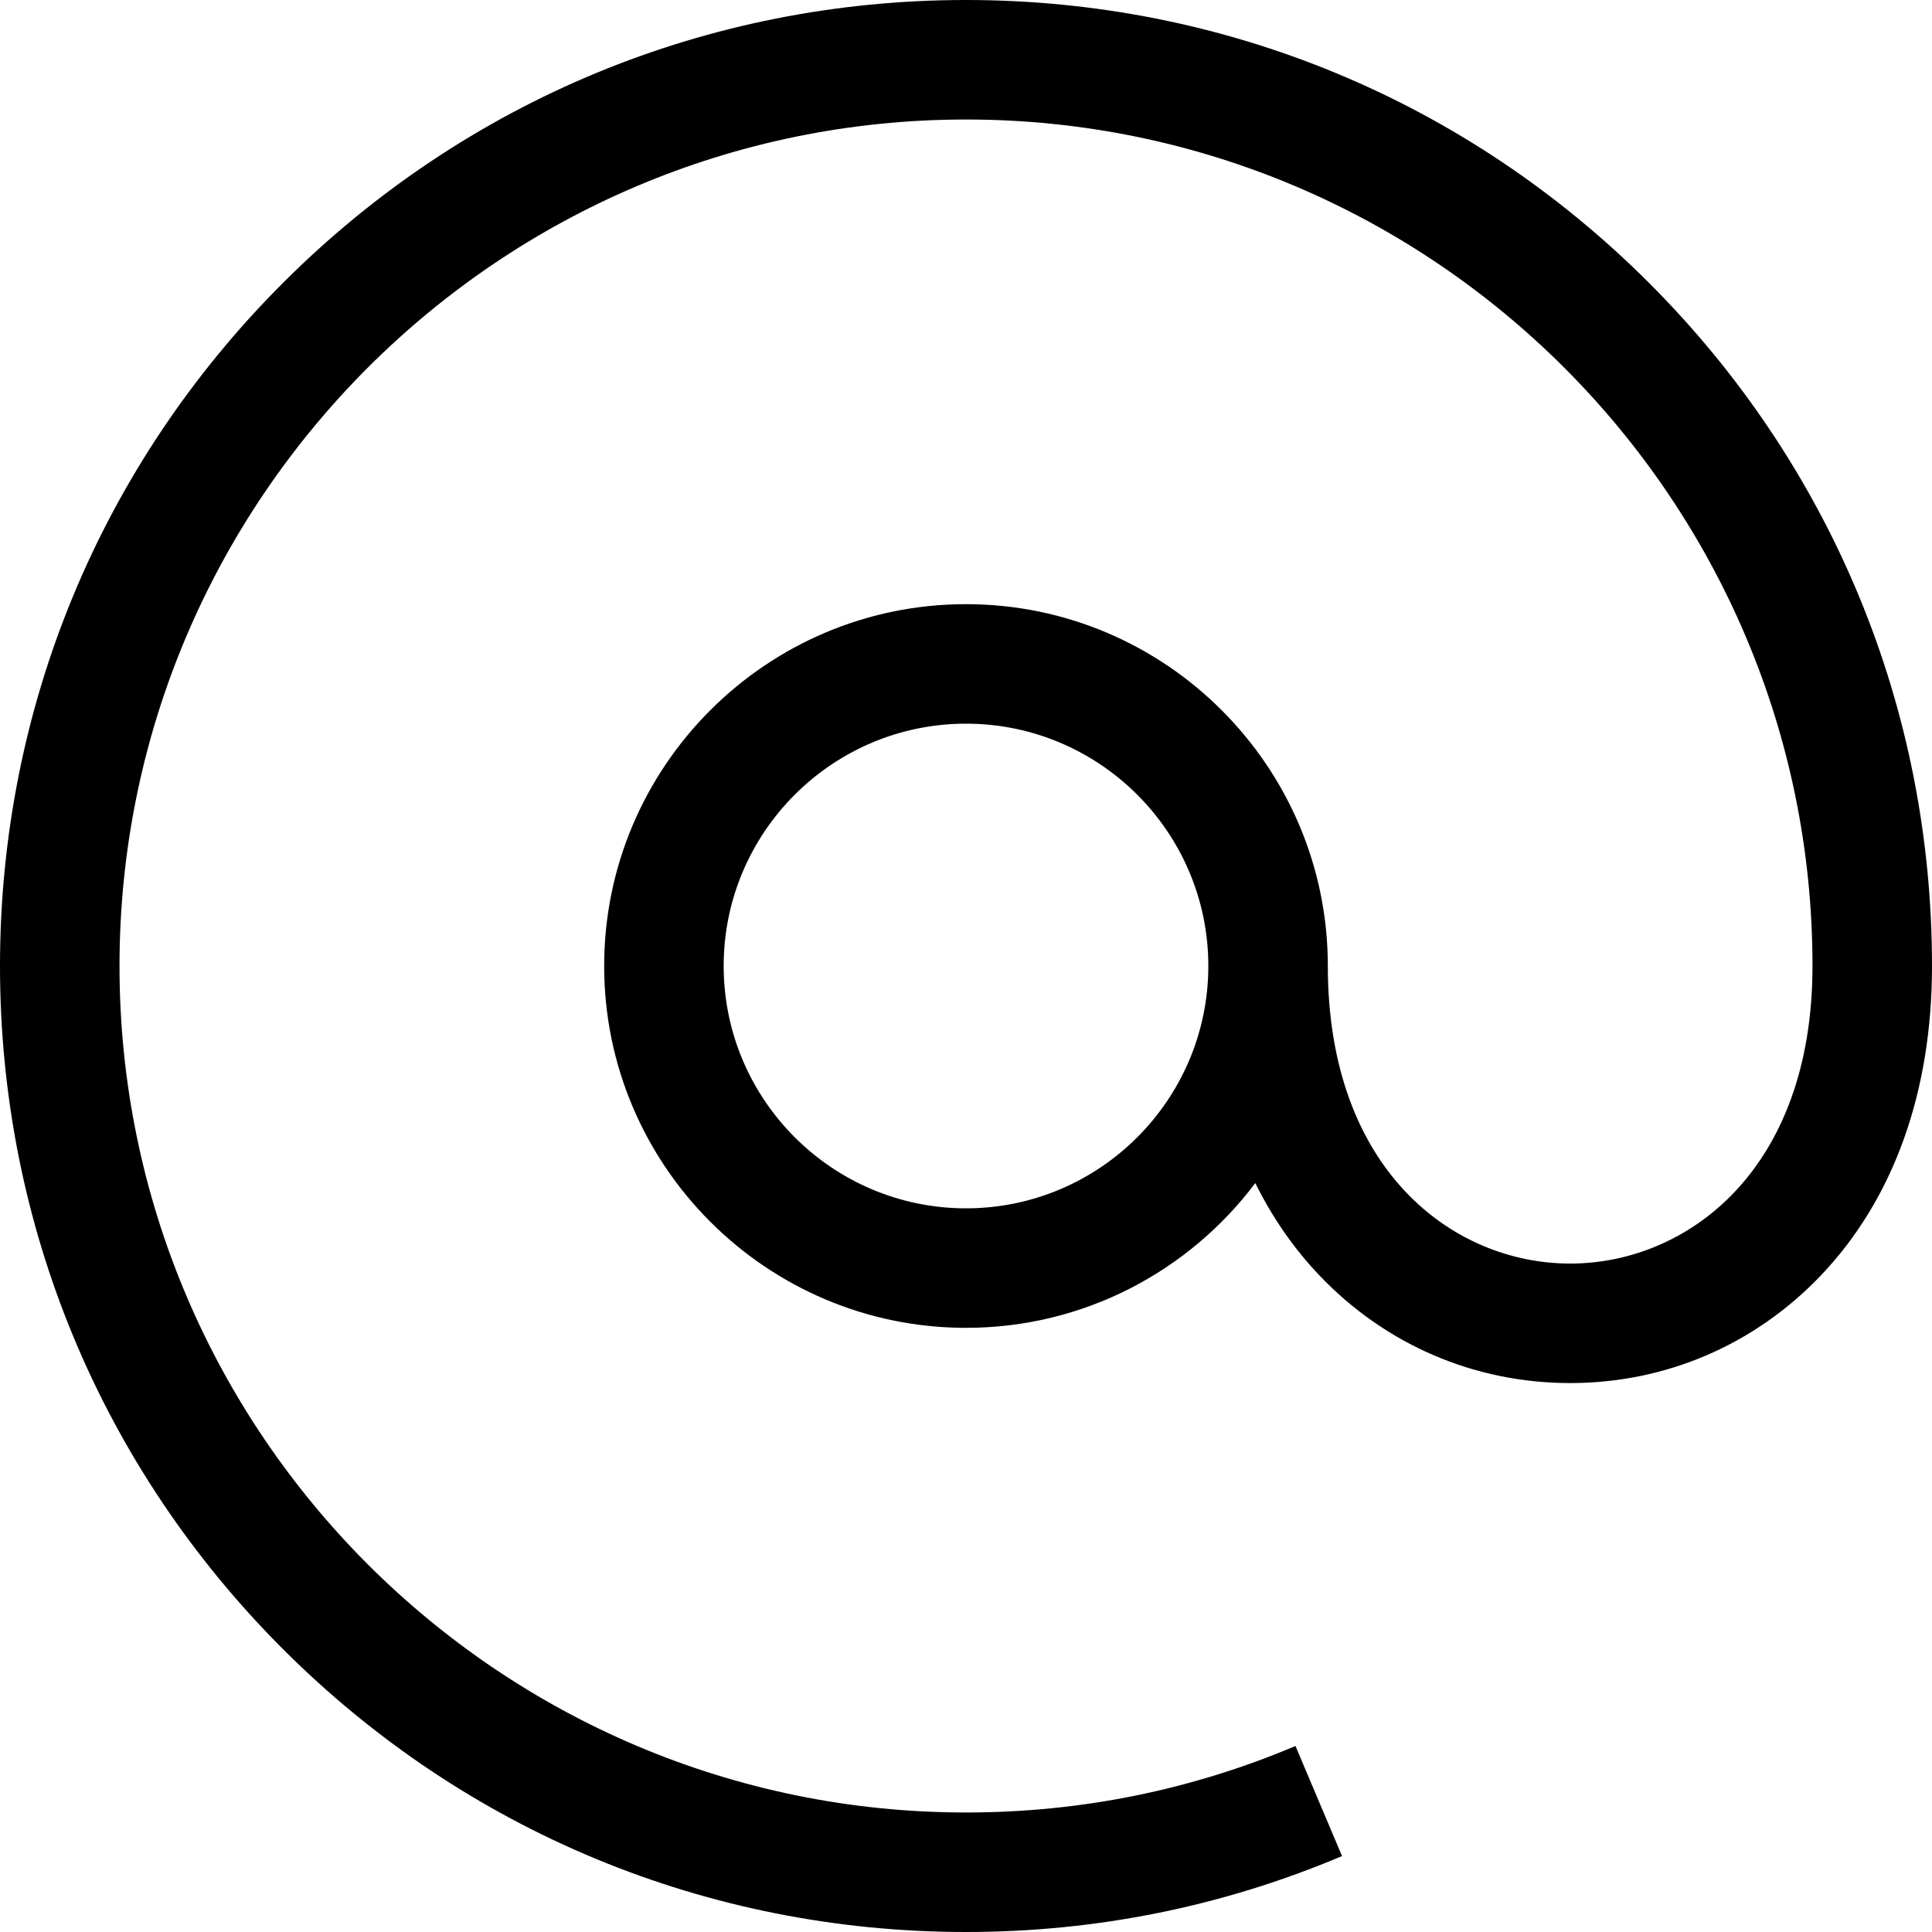
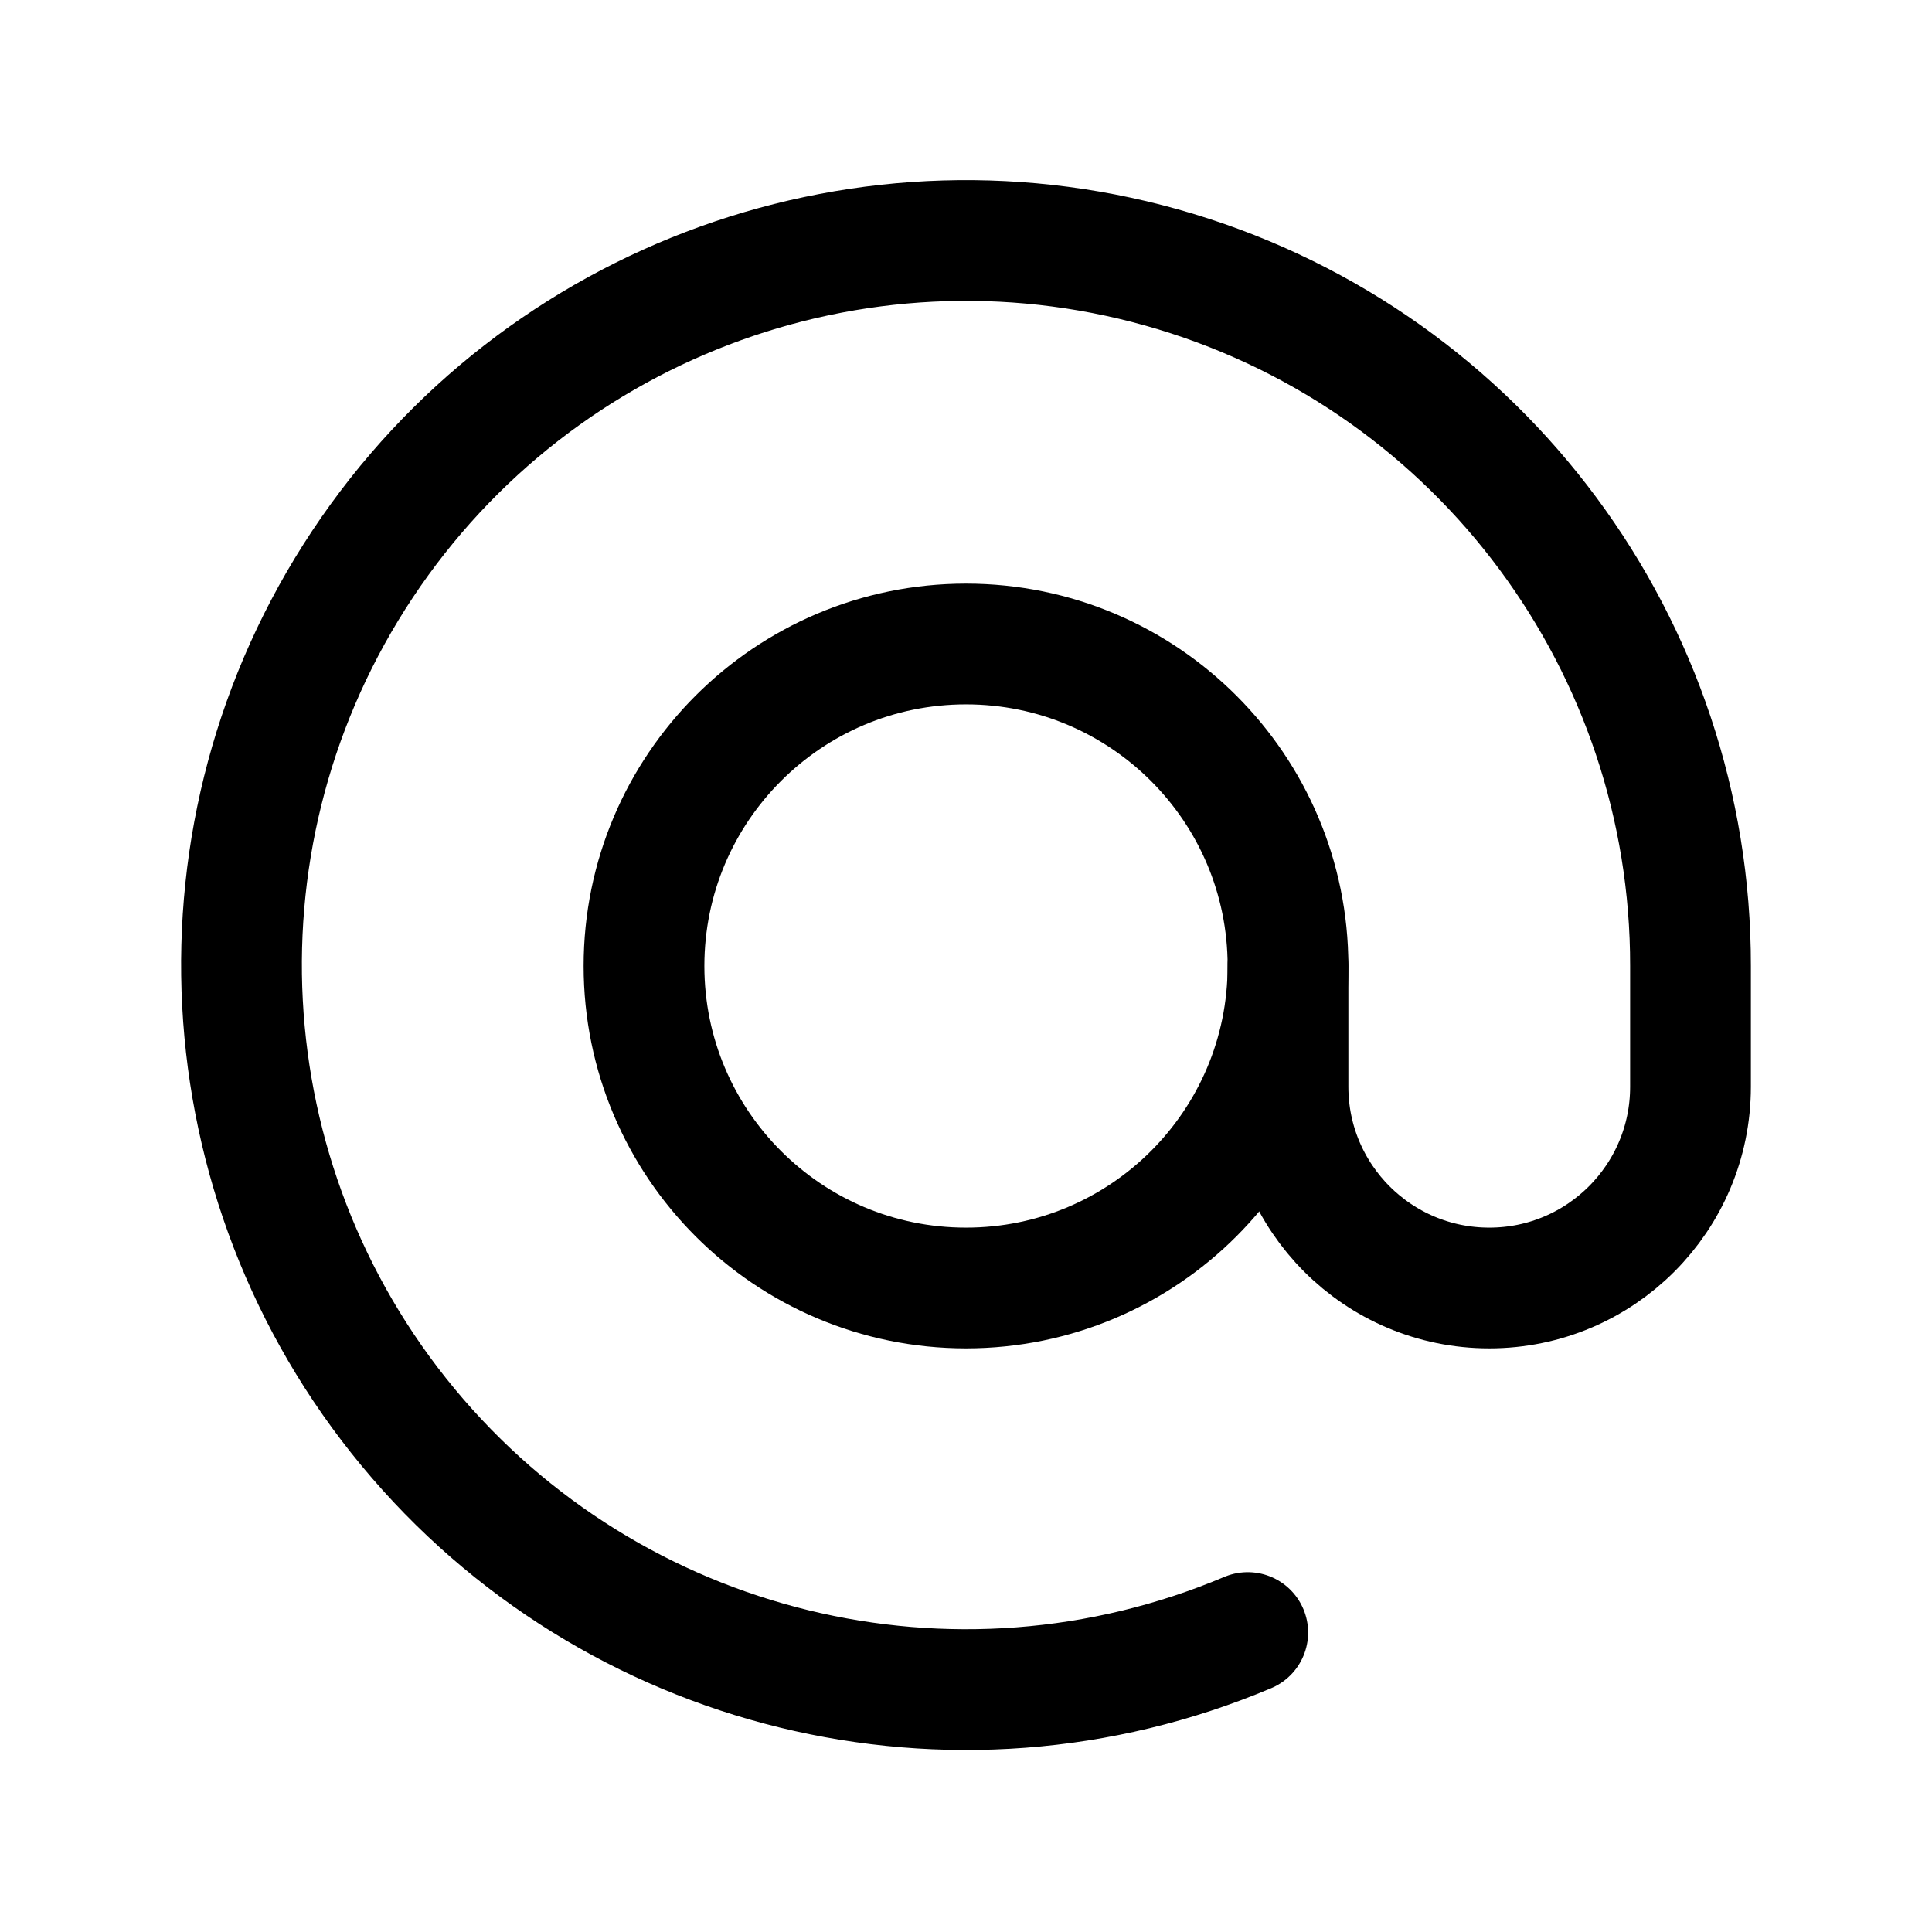
- <svg xmlns="http://www.w3.org/2000/svg" version="1.1" id="Layer_1" x="0px" y="0px" viewBox="0 0 485 485" style="enable-background:new 0 0 485 485;" xml:space="preserve" width="25px" height="25px">
-   <path d="M413.974,71.026C368.171,25.225,307.274,0,242.5,0S116.829,25.225,71.026,71.026C25.225,116.829,0,177.726,0,242.5  s25.225,125.671,71.026,171.474C116.829,459.775,177.726,485,242.5,485c32.731,0,64.491-6.414,94.397-19.063l-11.688-27.63  C299.022,449.384,271.194,455,242.5,455C125.327,455,30,359.673,30,242.5S125.327,30,242.5,30S455,125.327,455,242.5  c0,51.323-31.534,74.699-60.834,74.699c-29.299,0-60.833-23.375-60.833-74.699c0-50.086-40.747-90.833-90.833-90.833  s-90.833,40.748-90.833,90.833s40.747,90.833,90.833,90.833c29.655,0,56.034-14.286,72.622-36.335  c4.248,8.577,9.594,16.336,16.04,23.113c16.613,17.468,38.988,27.087,63.004,27.087c24.017,0,46.392-9.62,63.005-27.087  C475.377,300.97,485,274.132,485,242.5C485,177.726,459.775,116.829,413.974,71.026z M242.5,303.333  c-33.543,0-60.833-27.29-60.833-60.833s27.29-60.833,60.833-60.833s60.833,27.29,60.833,60.833S276.043,303.333,242.5,303.333z" />
+ <svg xmlns="http://www.w3.org/2000/svg" class="icon icon-tabler icon-tabler-at" width="32" height="32" viewBox="0 0 24 24" stroke-width="1.5" stroke="#000000" fill="none" stroke-linecap="round" stroke-linejoin="round">
+   <path stroke="none" d="M0 0h24v24H0z" fill="none" />
+   <circle cx="12" cy="12" r="4" />
+   <path d="M16 12v1.5a2.5 2.5 0 0 0 5 0v-1.5a9 9 0 1 0 -5.5 8.28" />
</svg>
